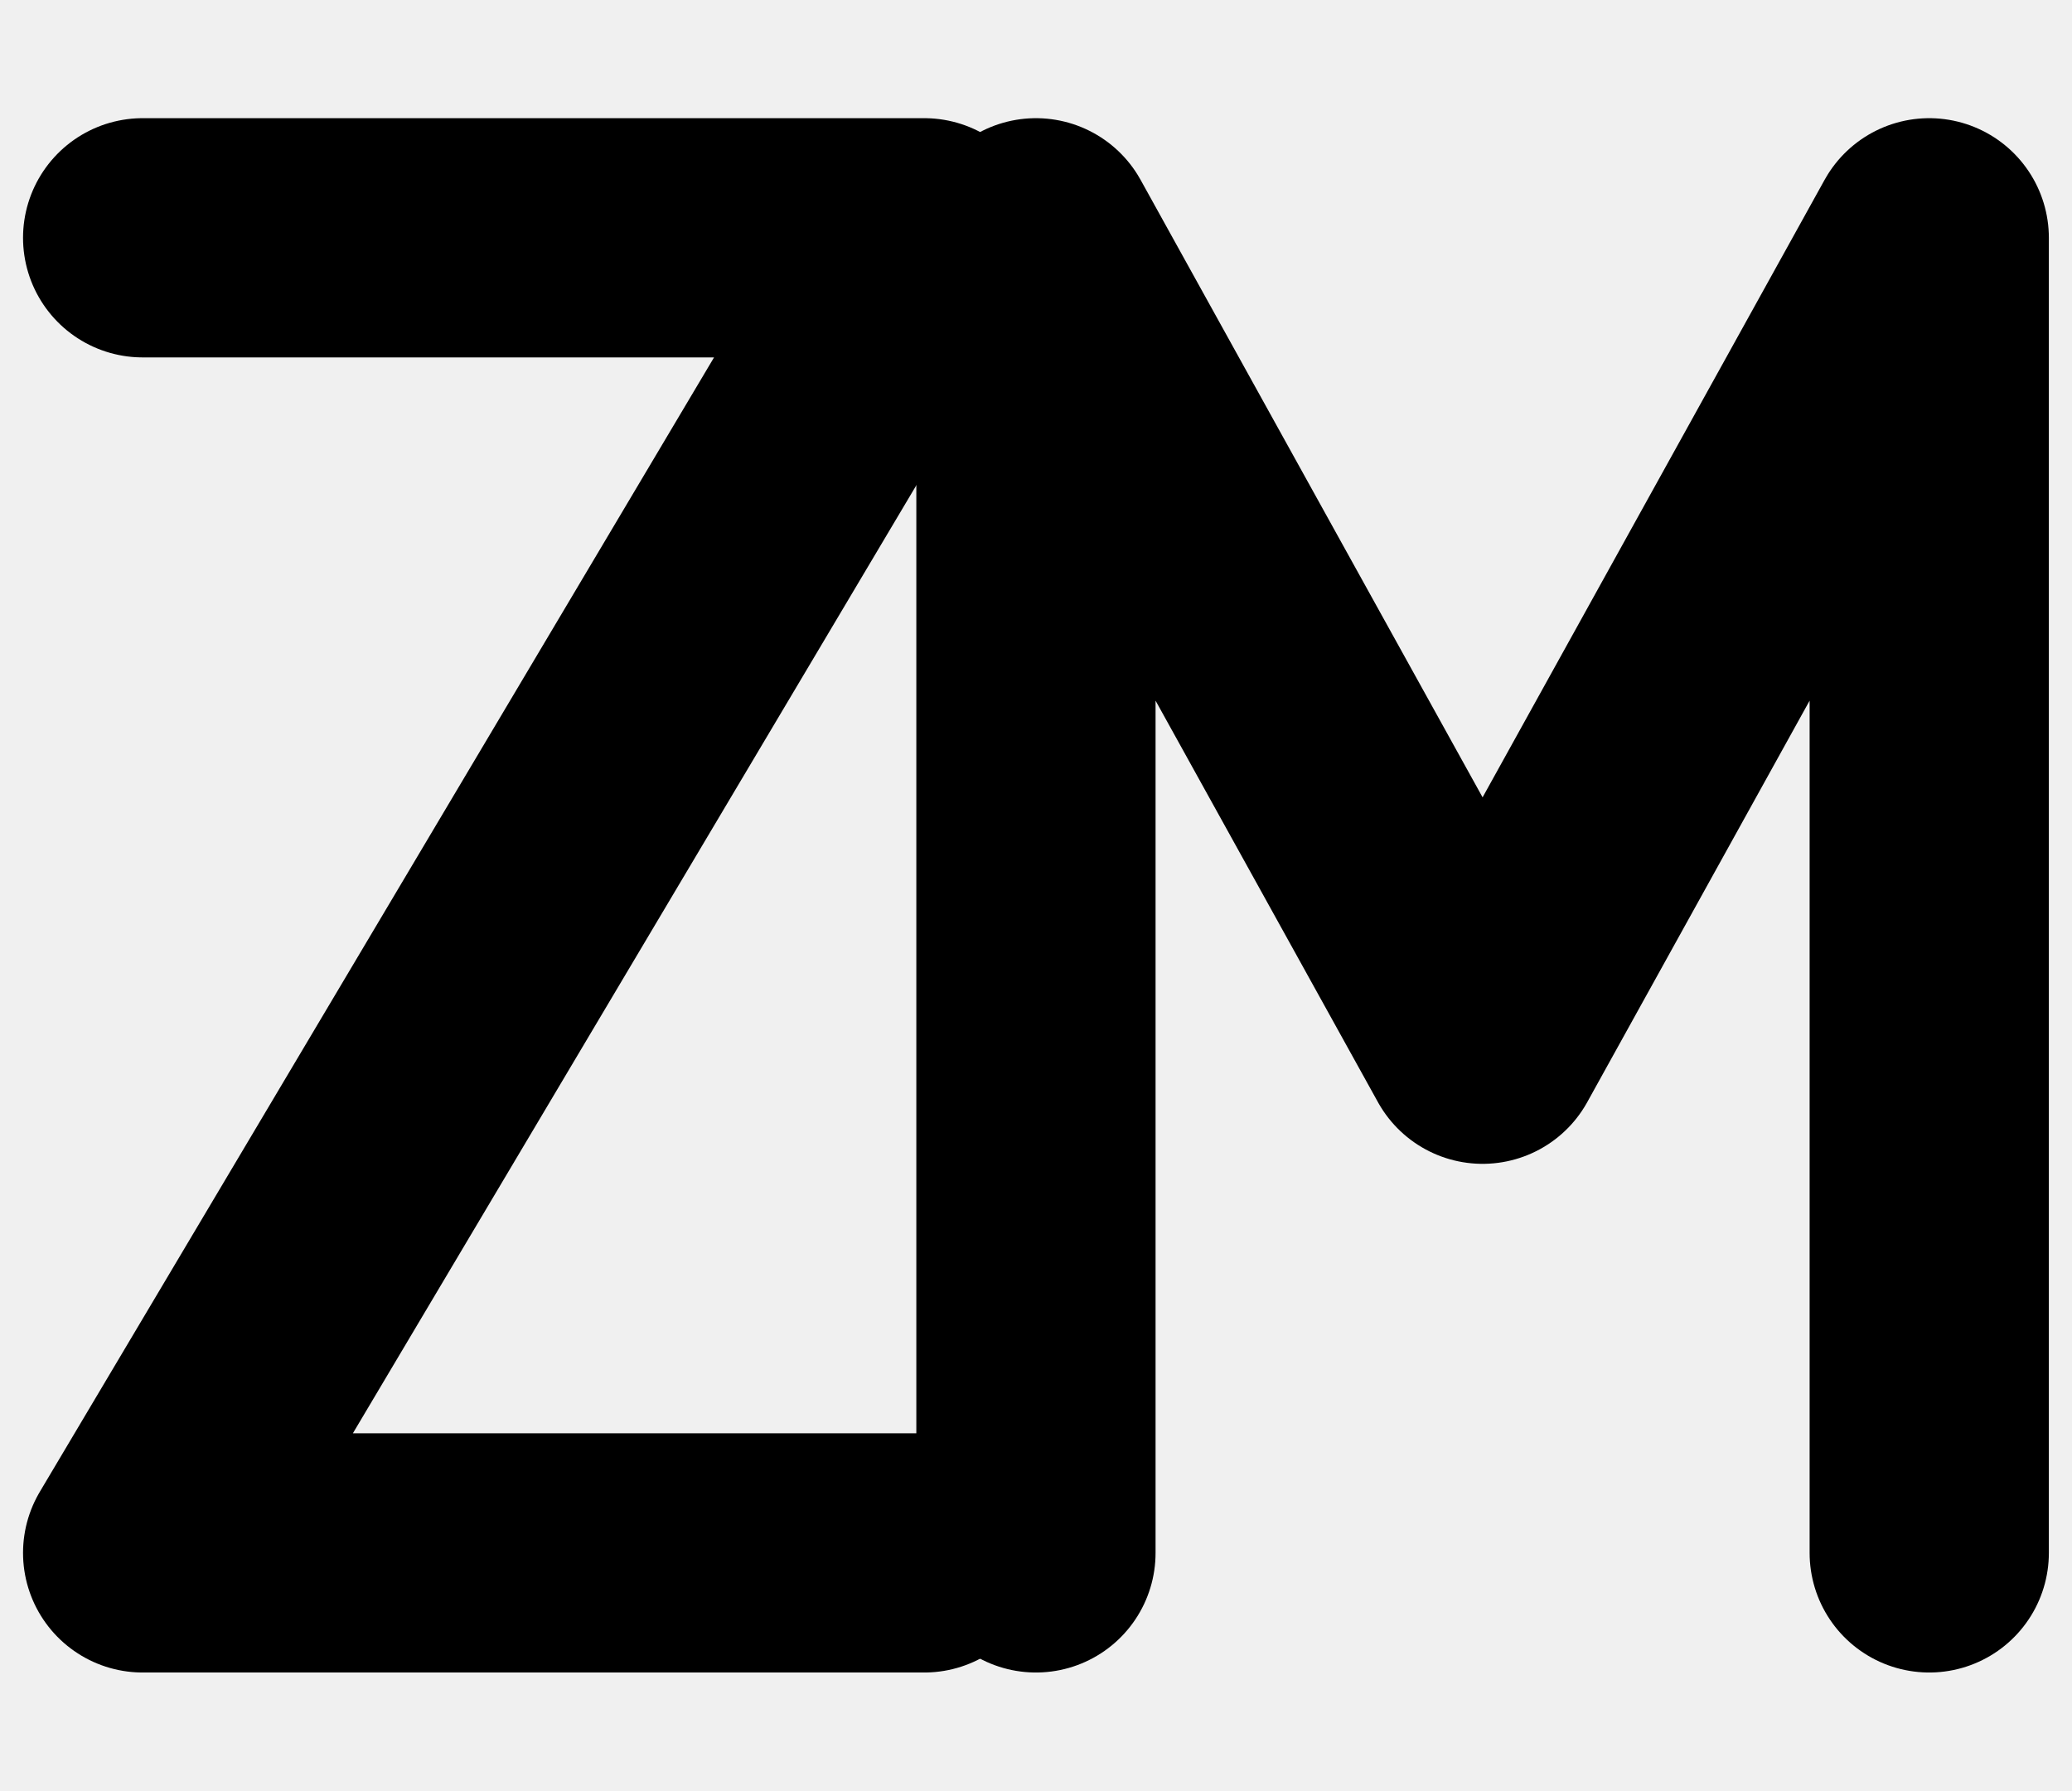
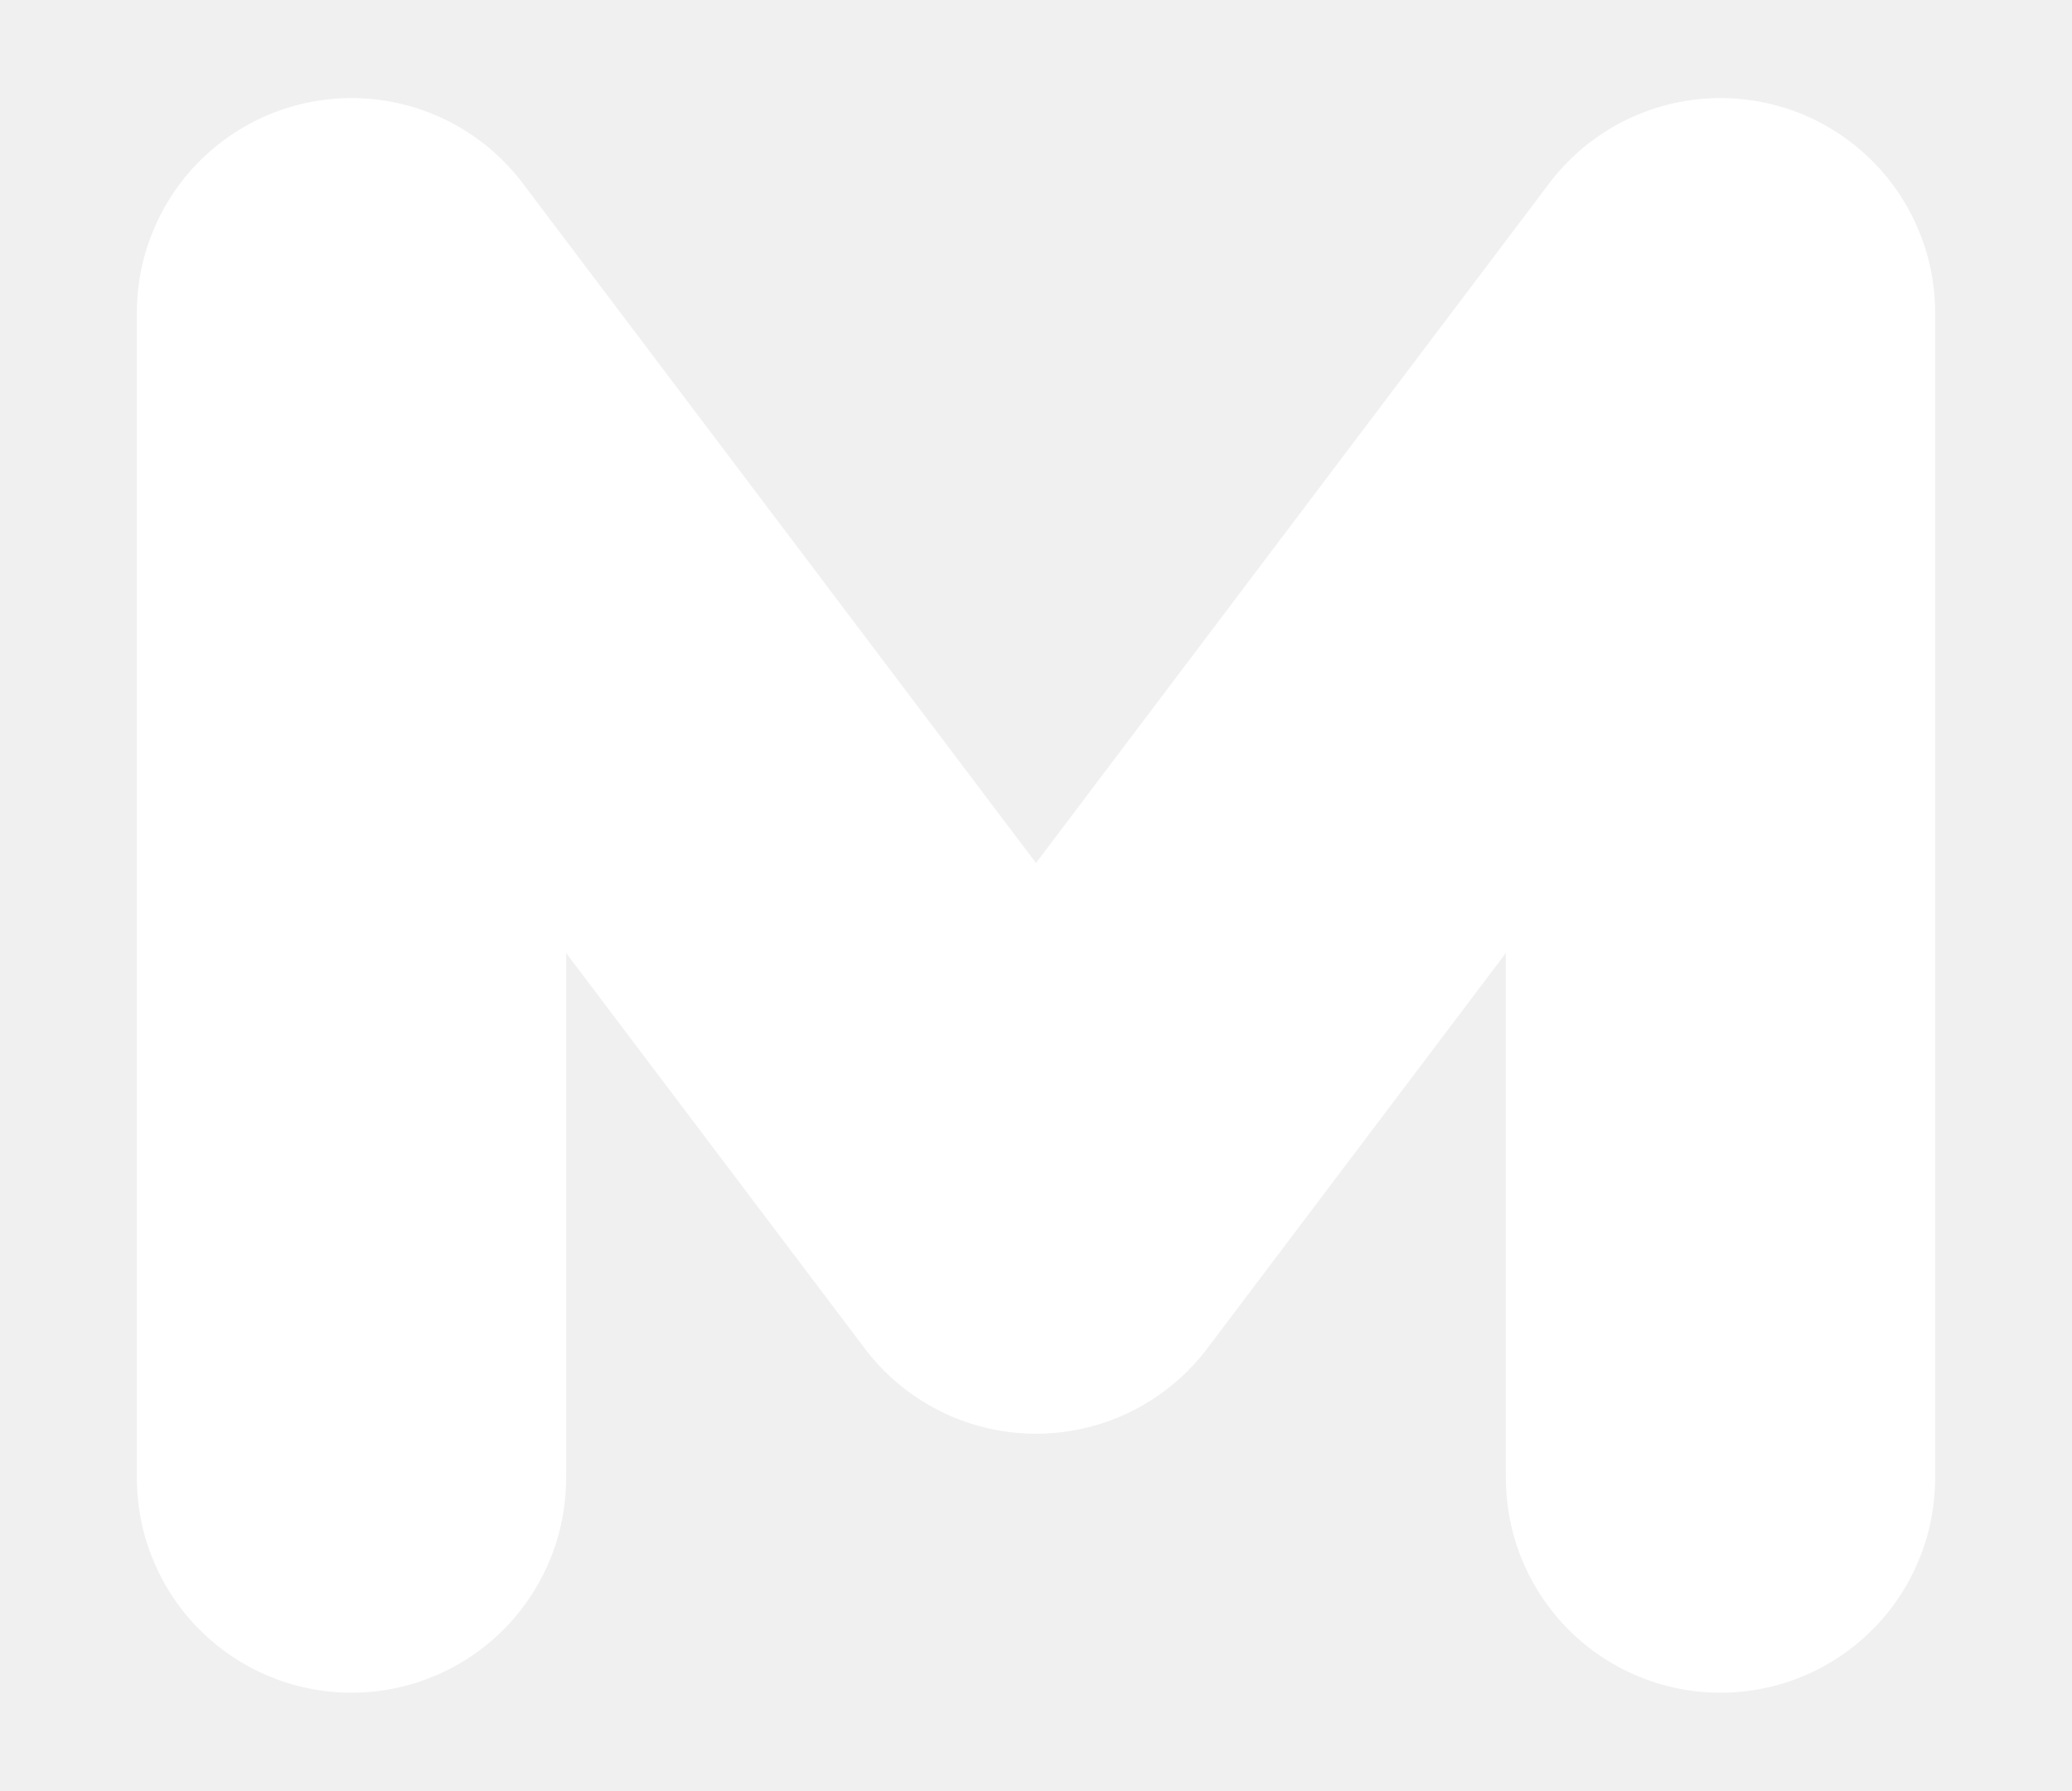
<svg xmlns="http://www.w3.org/2000/svg" width="560" height="484" viewBox="0 0 560 484" fill="none">
-   <g stroke="currentColor" stroke-width="77.13" stroke-linecap="round" stroke-linejoin="round" fill="none" transform="translate(-186.11 -187.22) scale(0.8383)">
-     <path d="M268 300 H520 L268 724 H520" />
-     <path d="M556 724 V300 L700 560 L844 300 V724" />
+   <g transform="translate(0 -0.5) scale(1)">
+     <path d="M95 400 L95 85 L280 330 L465 85 L465 400" fill="none" stroke="#FFFFFF" stroke-width="116" stroke-linecap="round" stroke-linejoin="round" />
  </g>
</svg>
